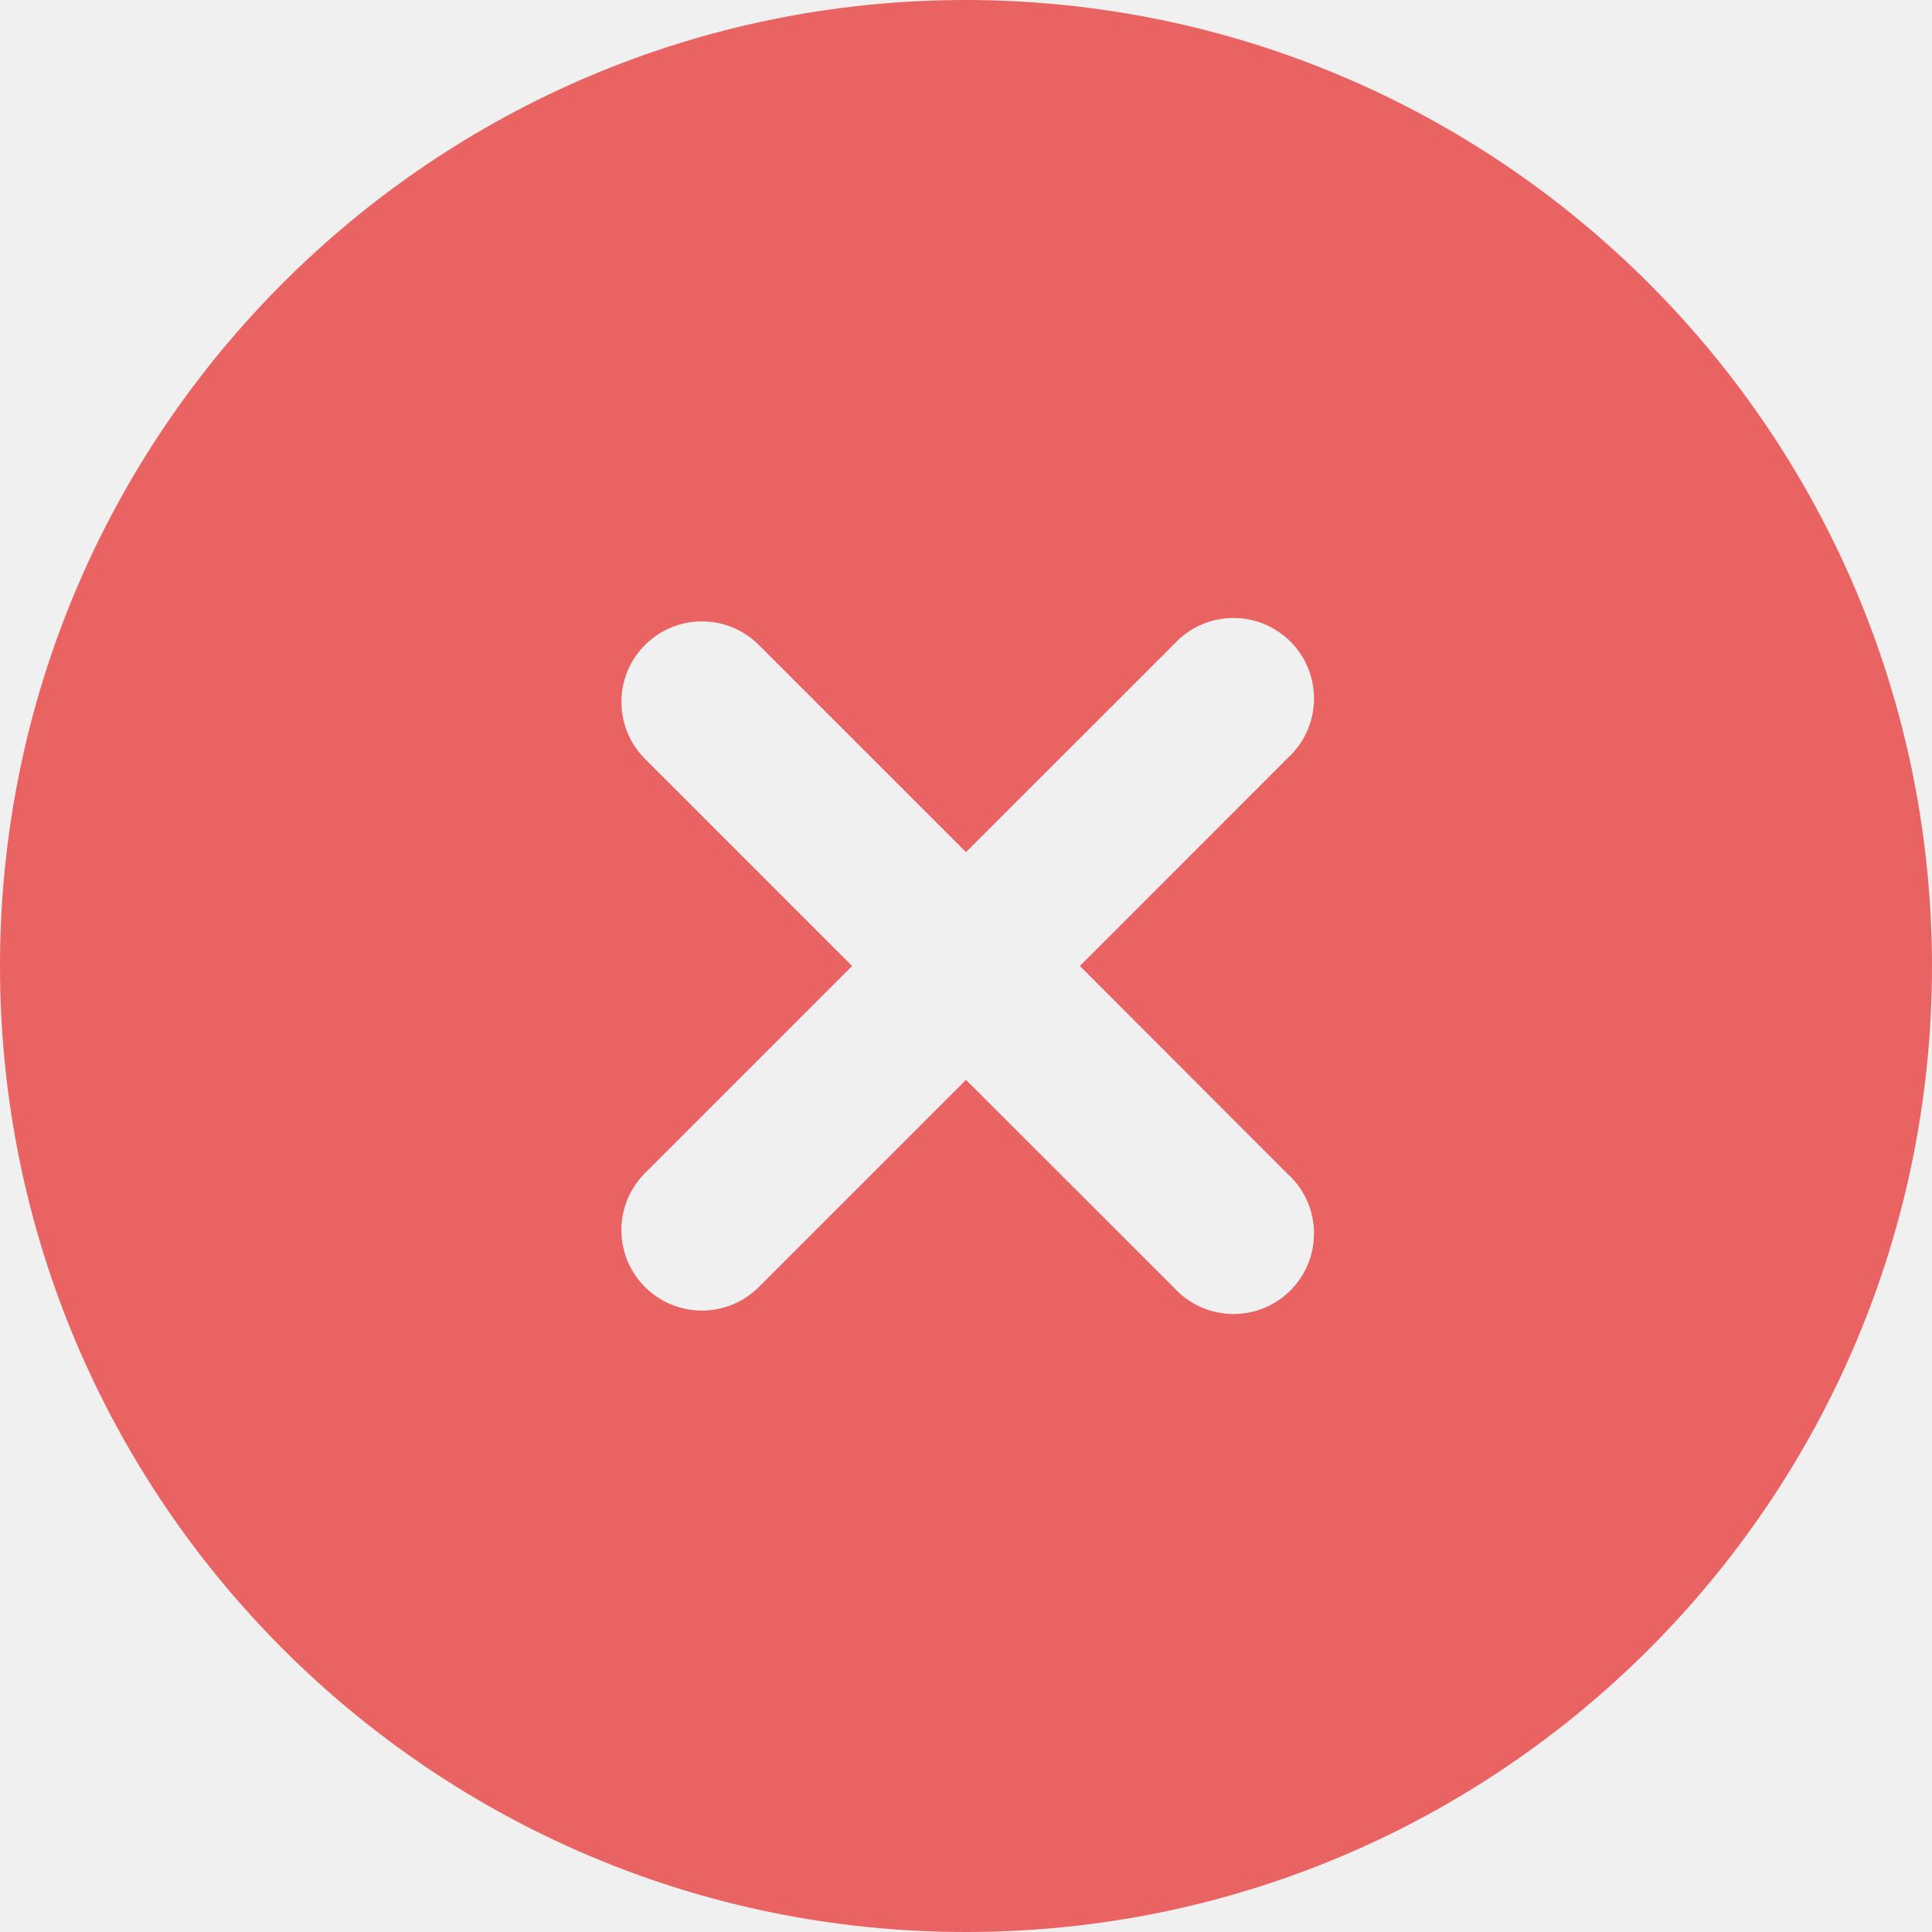
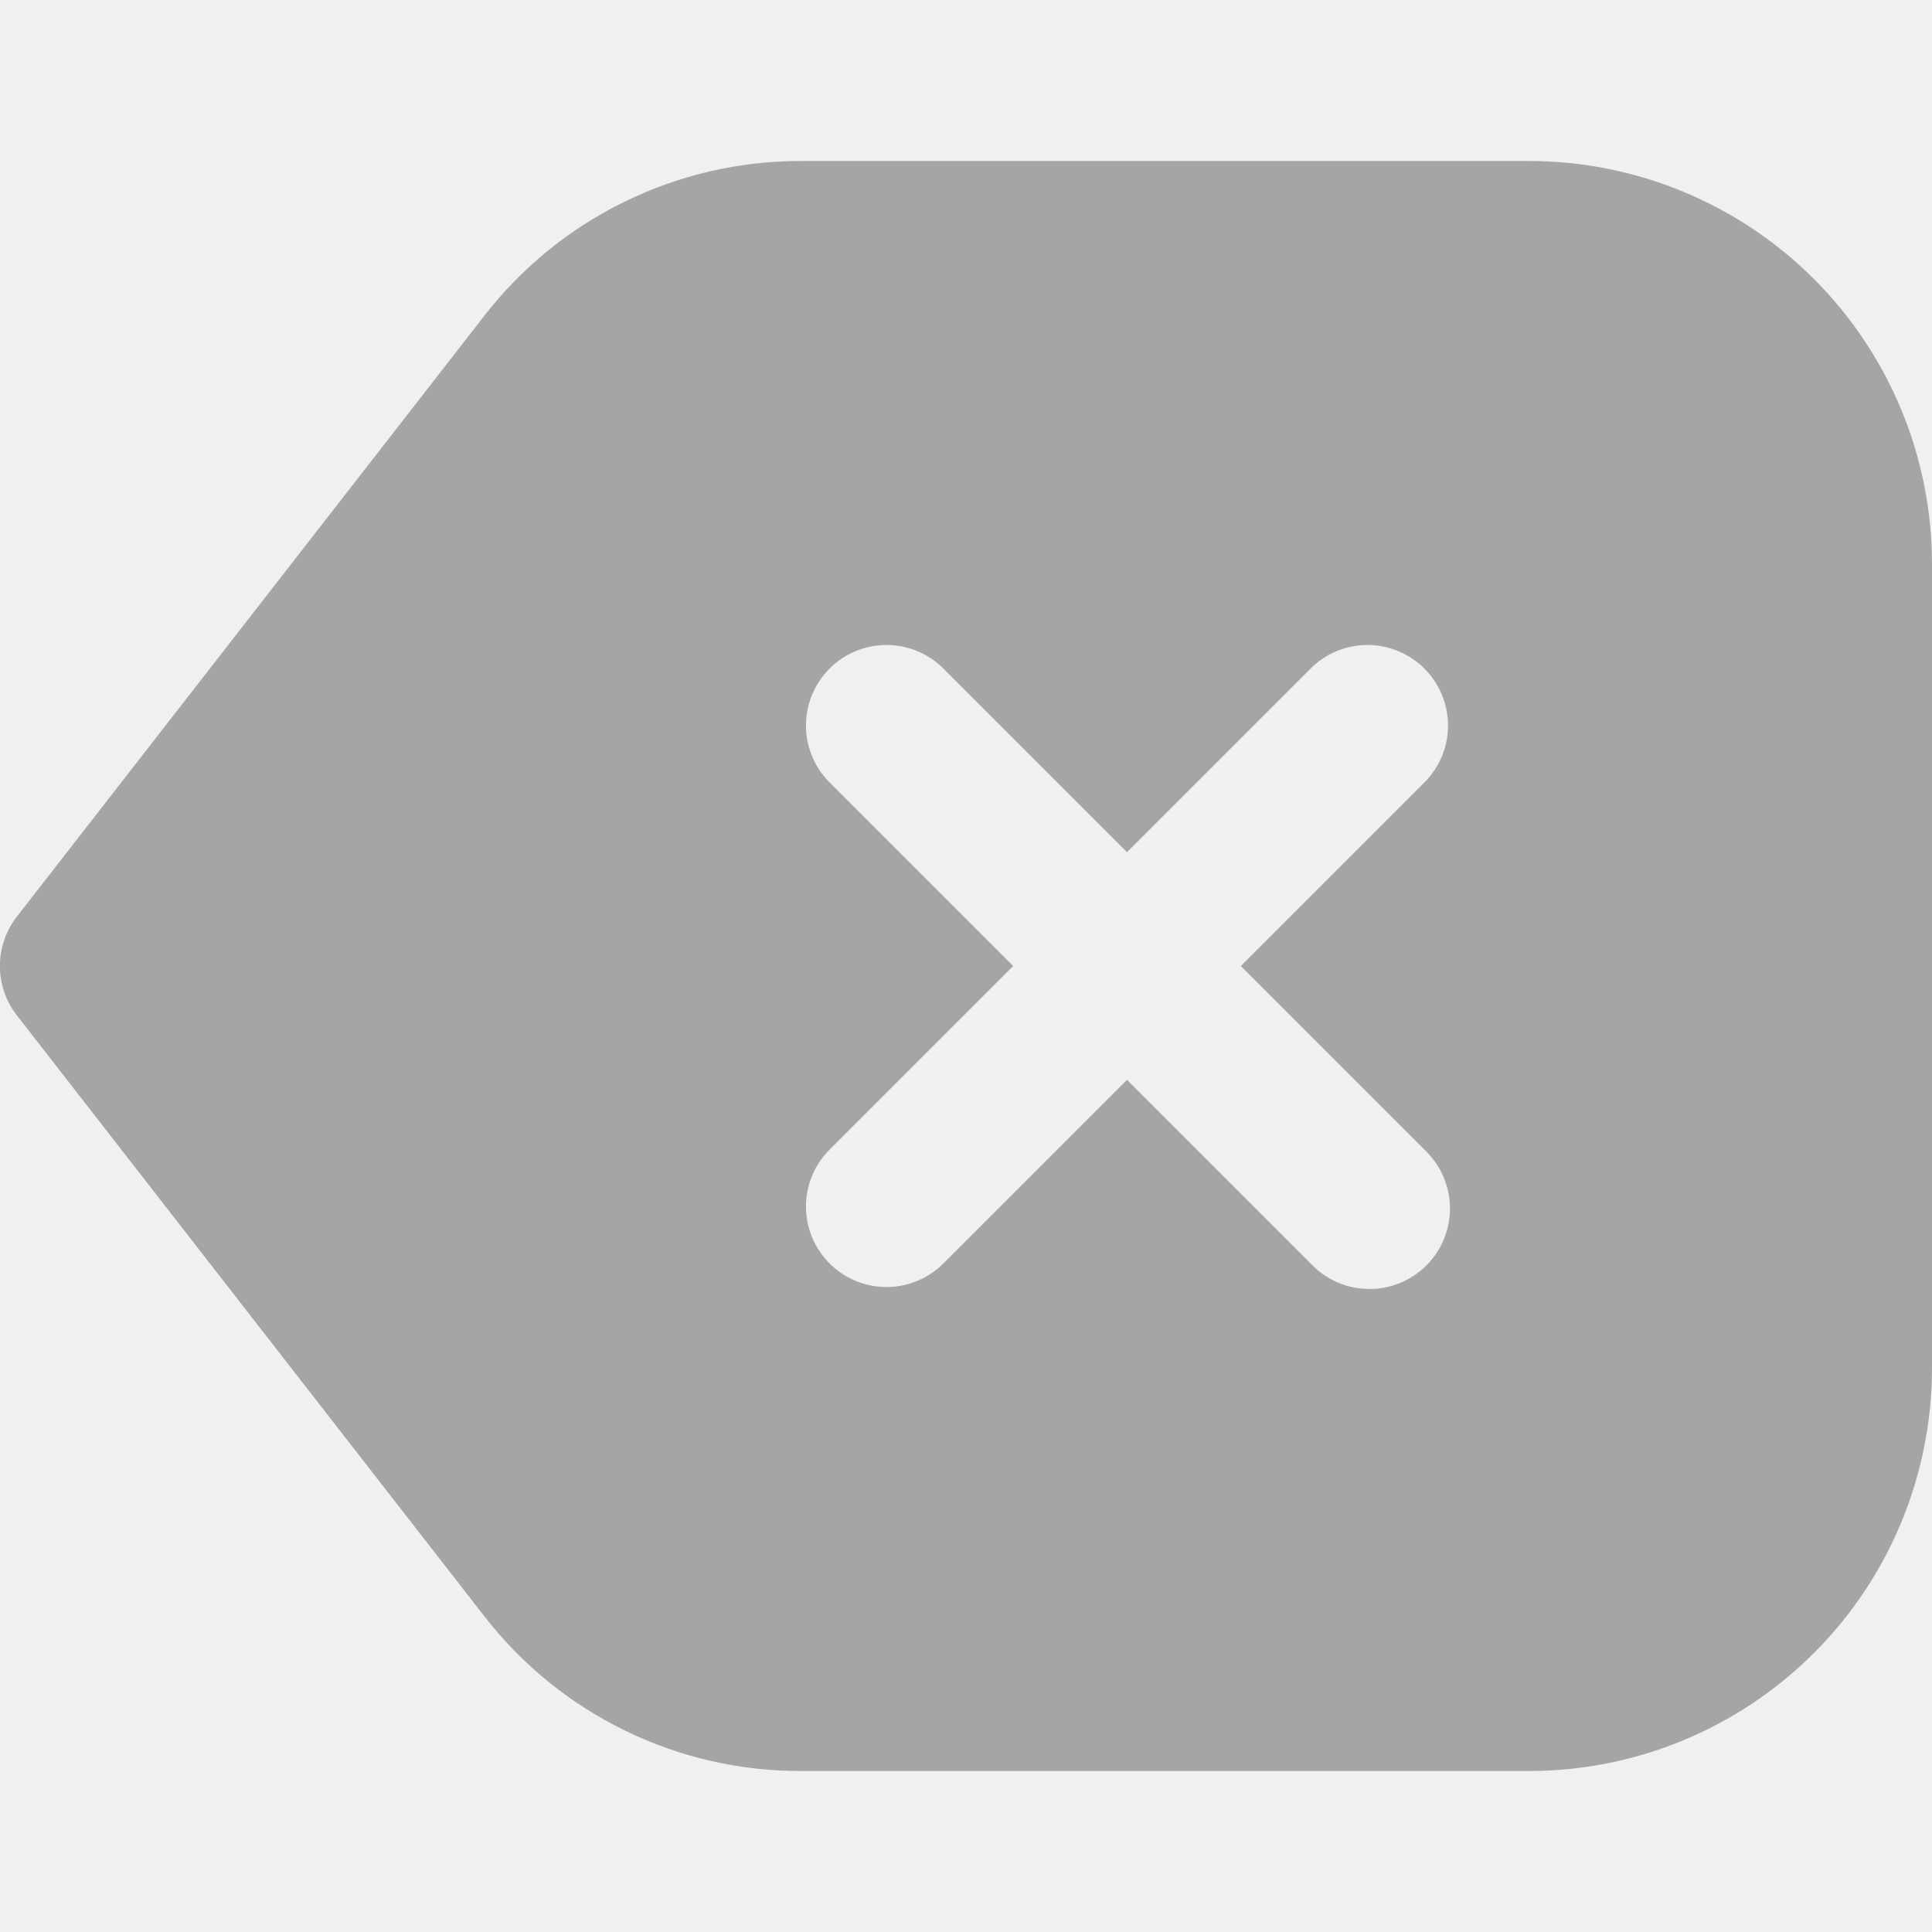
- <svg xmlns="http://www.w3.org/2000/svg" width="16" height="16" viewBox="0 0 16 16" fill="none">
-   <path d="M8 0C3.582 0 0 3.582 0 8C0 12.418 3.582 16 8 16C12.418 16 16 12.418 16 8C15.995 3.584 12.416 0.005 8 0ZM10.667 9.725C10.938 9.974 10.955 10.396 10.706 10.667C10.456 10.938 10.035 10.955 9.764 10.706C9.75 10.693 9.737 10.68 9.725 10.667L8 8.943L6.276 10.667C6.011 10.922 5.589 10.915 5.333 10.65C5.084 10.392 5.084 9.982 5.333 9.724L7.057 8L5.333 6.276C5.078 6.011 5.085 5.589 5.35 5.333C5.608 5.084 6.018 5.084 6.276 5.333L8 7.057L9.725 5.333C9.974 5.062 10.396 5.045 10.667 5.294C10.938 5.544 10.955 5.965 10.706 6.236C10.693 6.25 10.68 6.263 10.667 6.275L8.943 8L10.667 9.725Z" fill="#E96363" />
+ <svg xmlns="http://www.w3.org/2000/svg" width="24" height="24" viewBox="0 0 24 24" fill="none">
+   <g clip-path="url(#clip0_673_35)">
+     <path d="M19 2H9.956C9.194 1.998 8.442 2.171 7.758 2.506C7.073 2.84 6.475 3.328 6.01 3.931L0.21 11.386C0.073 11.562 -0.001 11.778 -0.001 12C-0.001 12.223 0.073 12.439 0.21 12.614L6.01 20.069C6.475 20.672 7.073 21.16 7.758 21.495C8.442 21.83 9.194 22.003 9.956 22H19C20.325 21.999 21.596 21.471 22.534 20.534C23.471 19.597 23.998 18.326 24 17V7C23.998 5.675 23.471 4.404 22.534 3.466C21.596 2.529 20.325 2.002 19 2V2ZM17.707 14.293C17.802 14.385 17.878 14.496 17.931 14.618C17.983 14.74 18.011 14.871 18.012 15.004C18.013 15.136 17.988 15.268 17.938 15.391C17.887 15.514 17.813 15.626 17.719 15.72C17.625 15.813 17.514 15.888 17.391 15.938C17.268 15.988 17.136 16.014 17.003 16.012C16.871 16.011 16.739 15.984 16.617 15.931C16.495 15.879 16.385 15.803 16.293 15.707L14 13.414L11.707 15.707C11.518 15.889 11.266 15.99 11.003 15.988C10.741 15.986 10.49 15.88 10.305 15.695C10.12 15.51 10.014 15.259 10.012 14.996C10.01 14.734 10.111 14.482 10.293 14.293L12.586 12L10.293 9.707C10.111 9.519 10.01 9.266 10.012 9.004C10.014 8.742 10.12 8.491 10.305 8.305C10.49 8.12 10.741 8.015 11.003 8.012C11.266 8.01 11.518 8.111 11.707 8.293L14 10.586L16.293 8.293C16.481 8.111 16.734 8.01 16.996 8.012C17.258 8.015 17.509 8.12 17.695 8.305C17.88 8.491 17.985 8.742 17.988 9.004C17.99 9.266 17.889 9.519 17.707 9.707L15.414 12L17.707 14.293Z" fill="#A5A5A5" />
+   </g>
+   <defs>
+     <clipPath id="clip0_673_35">
+       <rect width="24" height="24" fill="white" />
+     </clipPath>
+   </defs>
</svg>
